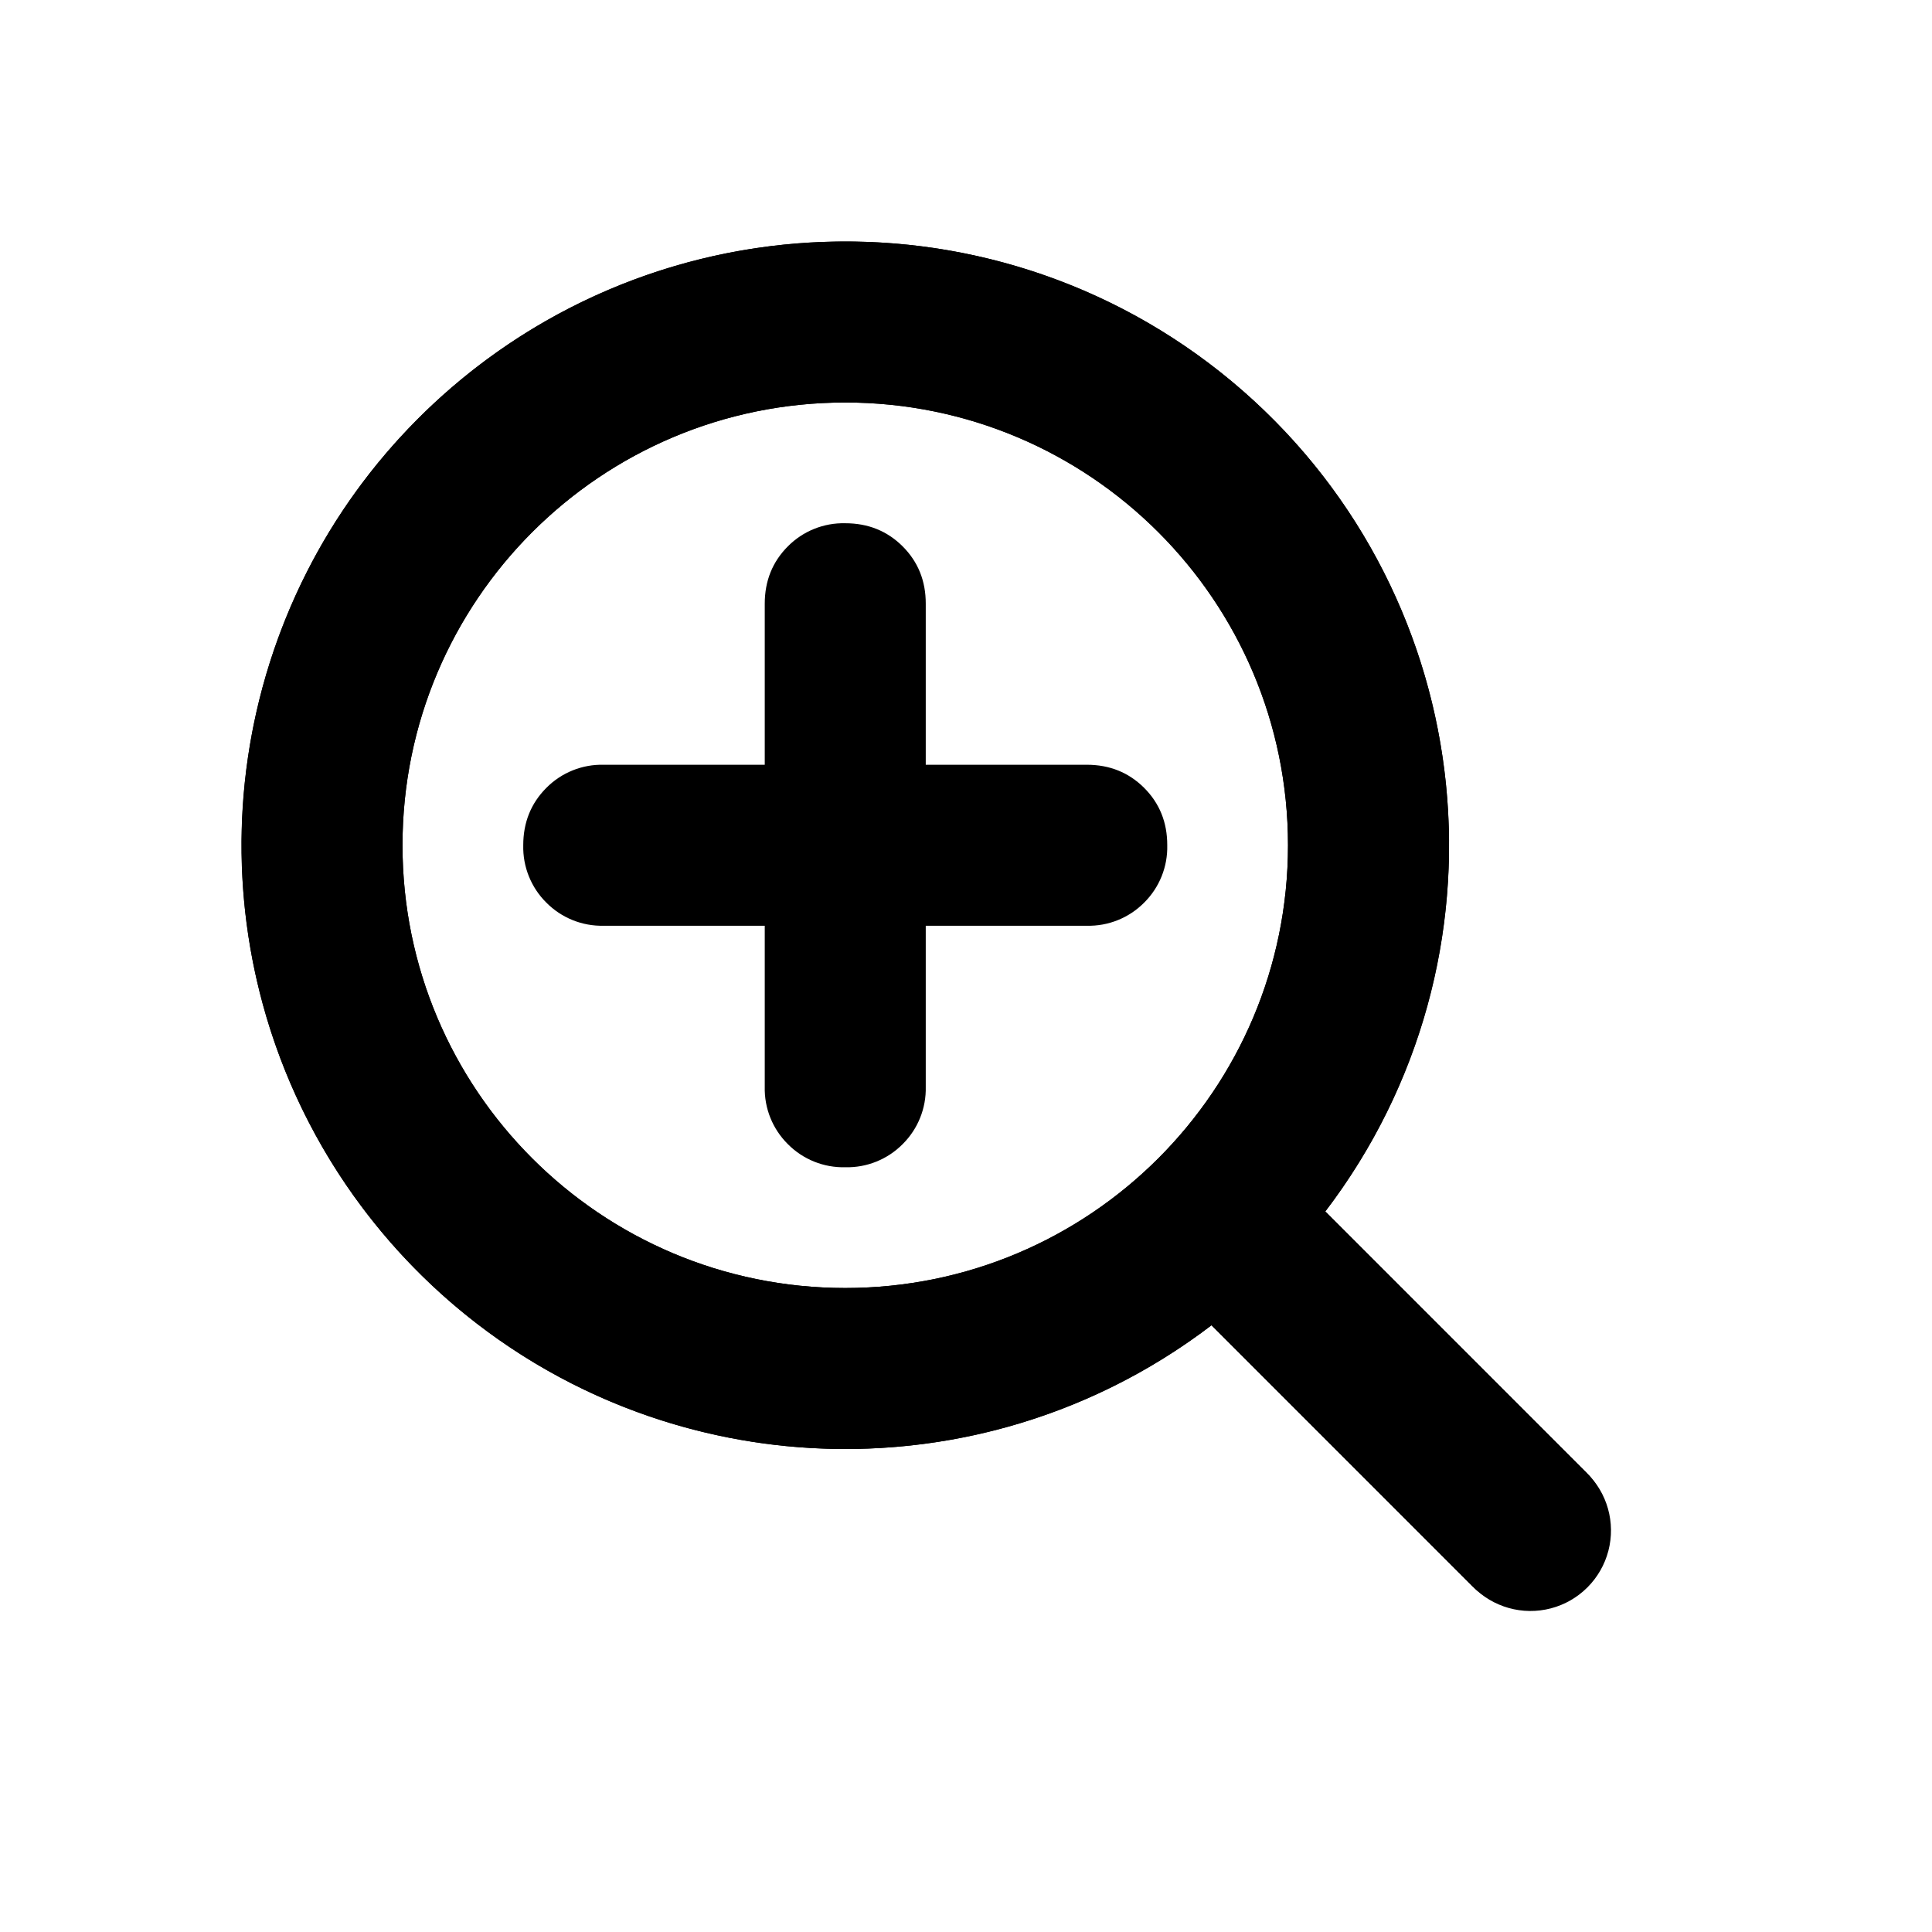
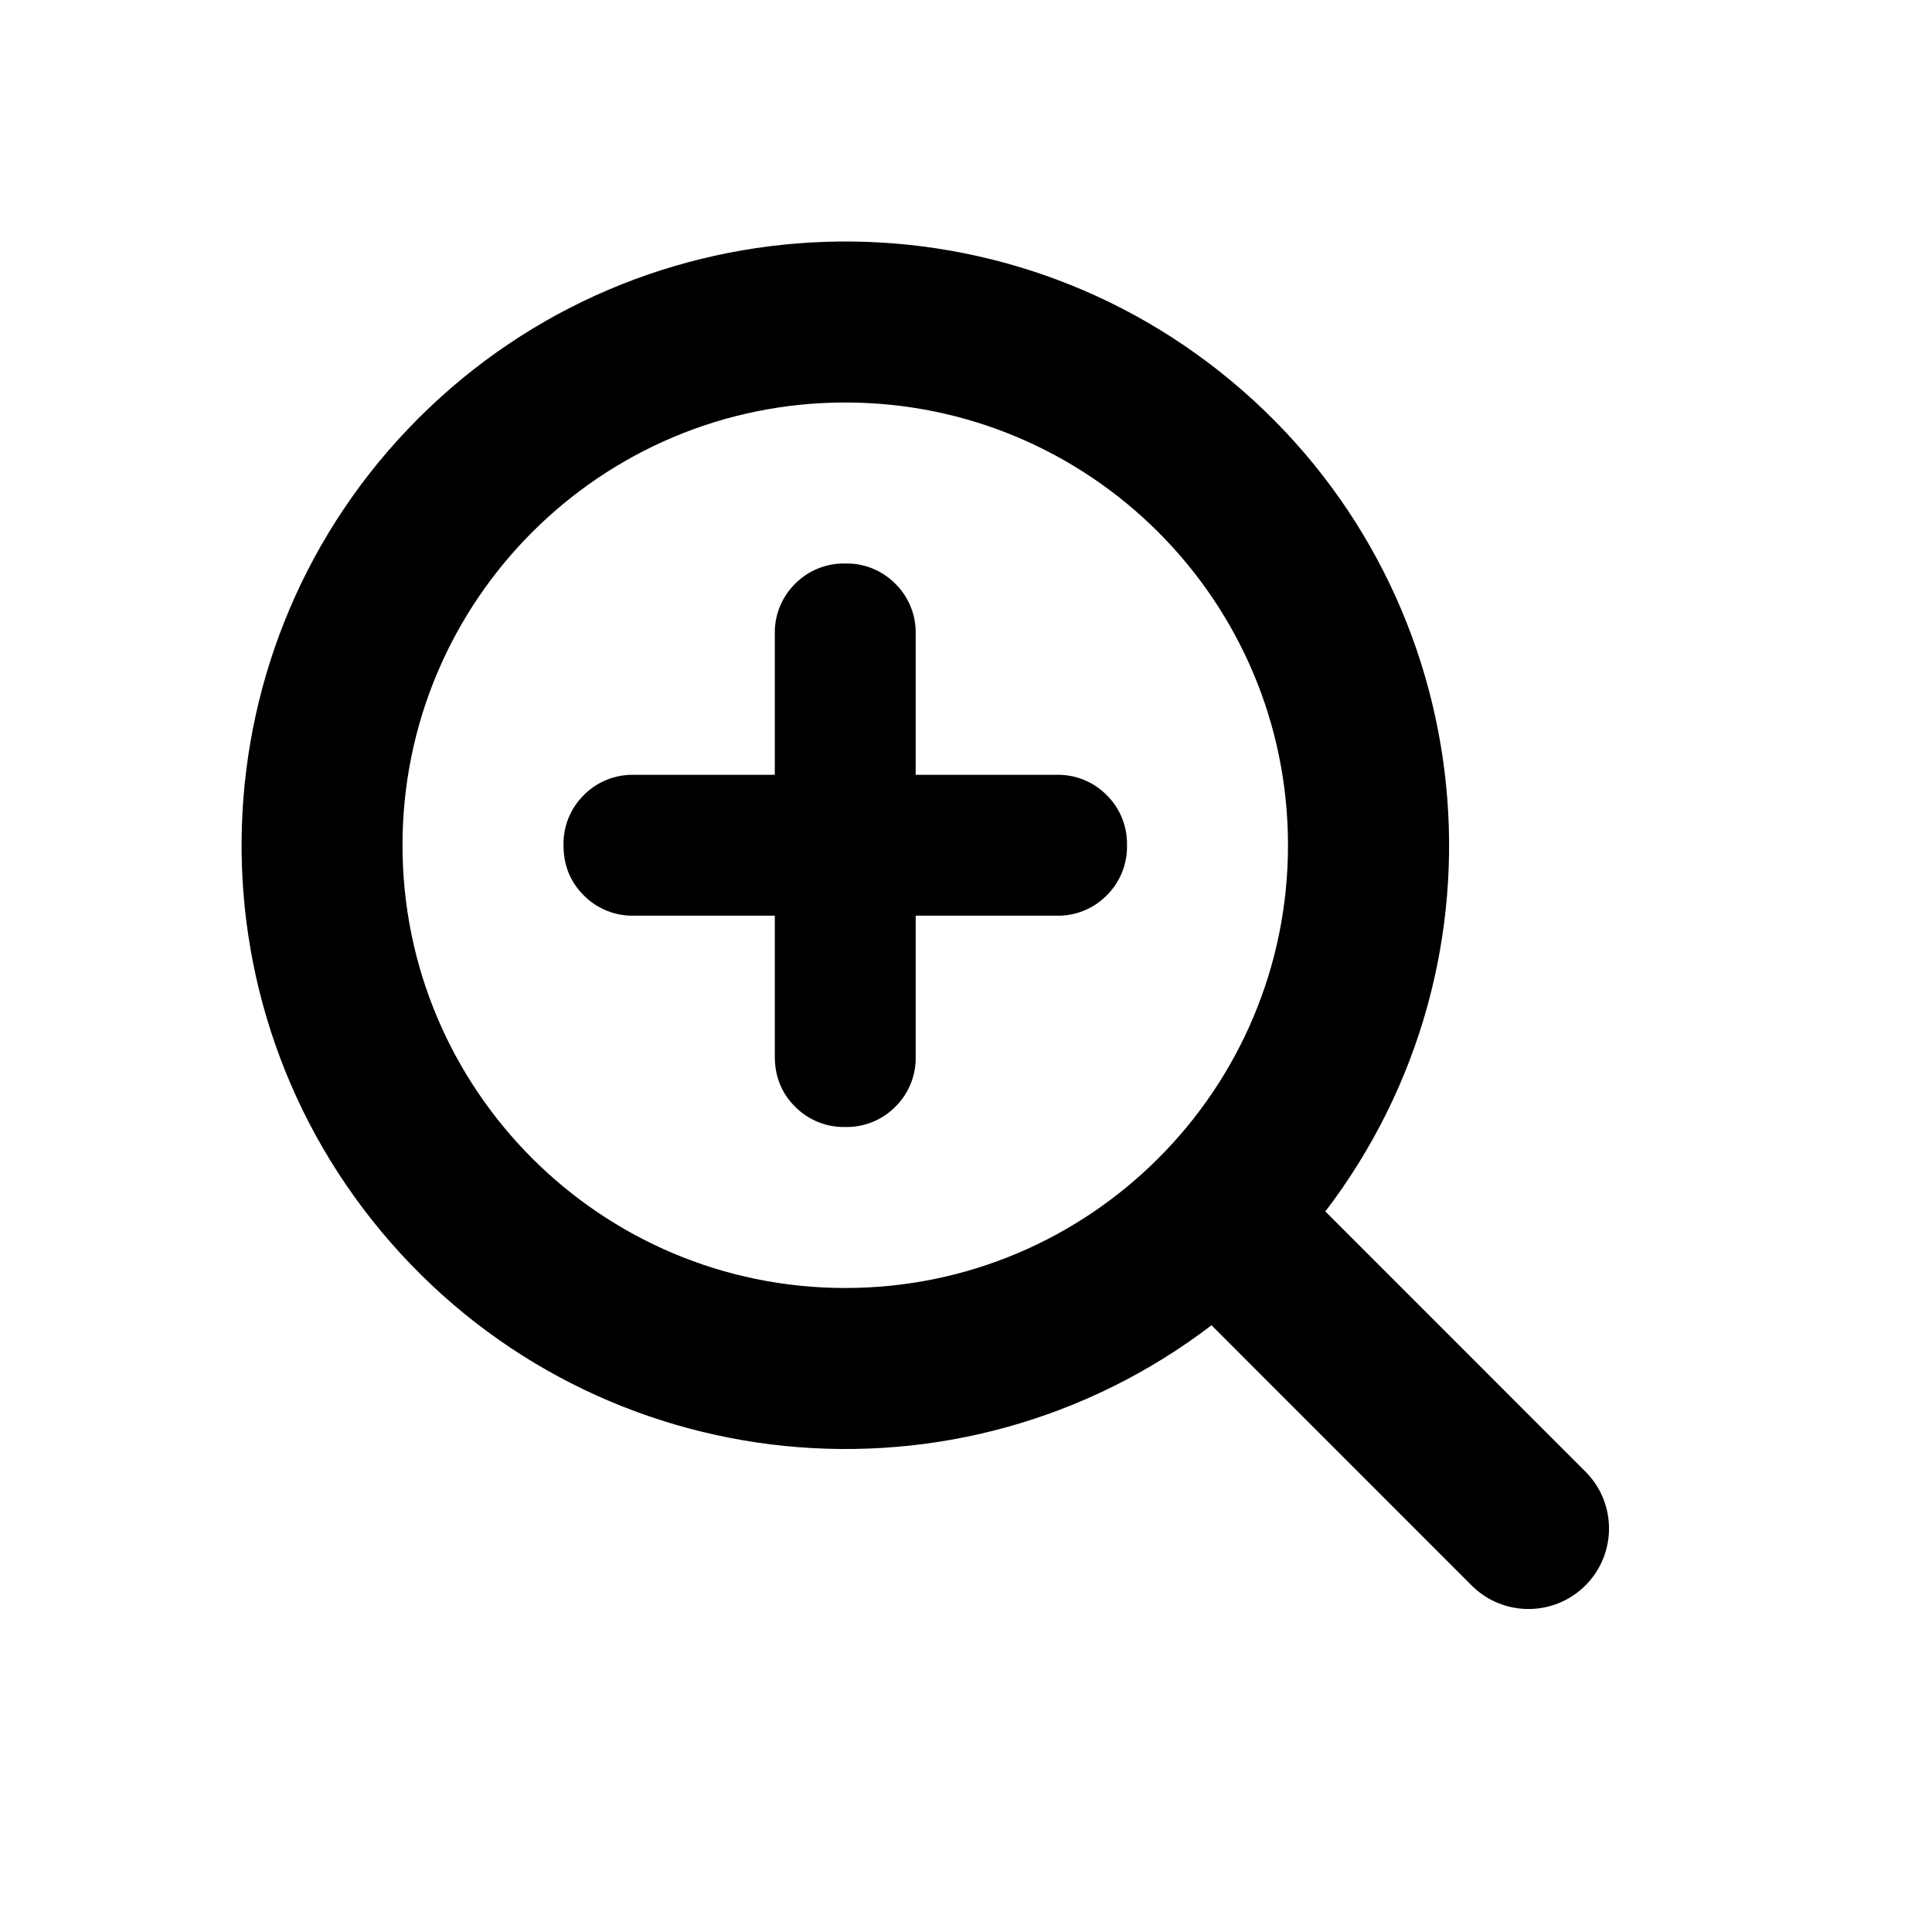
<svg xmlns="http://www.w3.org/2000/svg" width="24" height="24" fill="black" viewBox="0 0 24 24">
-   <g clip-path="url(#a)">
-     <path d="M10.5 6.5q.425 0 .713.287.288.288.287.713v2h2q.425 0 .713.287.288.288.287.713a.97.97 0 0 1-.287.713.97.97 0 0 1-.713.287h-2v2a.97.97 0 0 1-.287.713.97.97 0 0 1-.713.287.97.97 0 0 1-.713-.287.97.97 0 0 1-.287-.713v-2h-2a.97.97 0 0 1-.713-.287.97.97 0 0 1-.287-.713q0-.425.287-.713A.97.97 0 0 1 7.5 9.5h2v-2q0-.425.287-.713A.97.97 0 0 1 10.5 6.5" />
-     <path fill-rule="evenodd" d="M10.5 3a7.5 7.5 0 0 1 5.963 12.049l3.244 3.244a1 1 0 1 1-1.414 1.414l-3.244-3.244A7.5 7.5 0 1 1 10.5 3m0 2a5.5 5.5 0 1 0 0 11 5.5 5.5 0 0 0 0-11" clip-rule="evenodd" />
-     <path d="M15.05 16.463a7.5 7.5 0 1 1 1.414-1.414l3.243 3.244a1 1 0 0 1-1.414 1.414zM16 10.5a5.5 5.5 0 1 0-11 0 5.5 5.5 0 0 0 11 0" />
-     <path d="M7.875 11.375h1.75v1.75q0 .372.252.623A.85.85 0 0 0 10.5 14a.85.85 0 0 0 .623-.252.85.85 0 0 0 .252-.623v-1.75h1.75a.85.85 0 0 0 .623-.252A.85.85 0 0 0 14 10.5a.85.85 0 0 0-.252-.623.85.85 0 0 0-.623-.252h-1.75v-1.75a.85.85 0 0 0-.252-.623A.85.85 0 0 0 10.5 7a.85.85 0 0 0-.623.252.85.85 0 0 0-.252.623v1.75h-1.75a.85.85 0 0 0-.623.252A.85.85 0 0 0 7 10.5q0 .372.252.623a.85.85 0 0 0 .623.252" />
-   </g>
-   <defs>
-     <clipPath id="a">
-       <path d="M0 0h24v24H0z" />
-     </clipPath>
-   </defs>
+   <path d="M15.05 16.463a7.5 7.5 0 1 1 1.414-1.414l3.243 3.244a1 1 0 0 1-1.414 1.414zM16 10.5a5.5 5.5 0 1 0-11 0 5.5 5.5 0 0 0 11 0" />
+   <path d="M7.875 11.375h1.75v1.75q0 .372.252.623A.85.85 0 0 0 10.5 14a.85.85 0 0 0 .623-.252.85.85 0 0 0 .252-.623v-1.75h1.75a.85.85 0 0 0 .623-.252A.85.85 0 0 0 14 10.5a.85.85 0 0 0-.252-.623.85.85 0 0 0-.623-.252h-1.75v-1.75a.85.85 0 0 0-.252-.623A.85.85 0 0 0 10.5 7a.85.85 0 0 0-.623.252.85.85 0 0 0-.252.623v1.75h-1.75a.85.85 0 0 0-.623.252A.85.85 0 0 0 7 10.5q0 .372.252.623a.85.85 0 0 0 .623.252" />
</svg>
